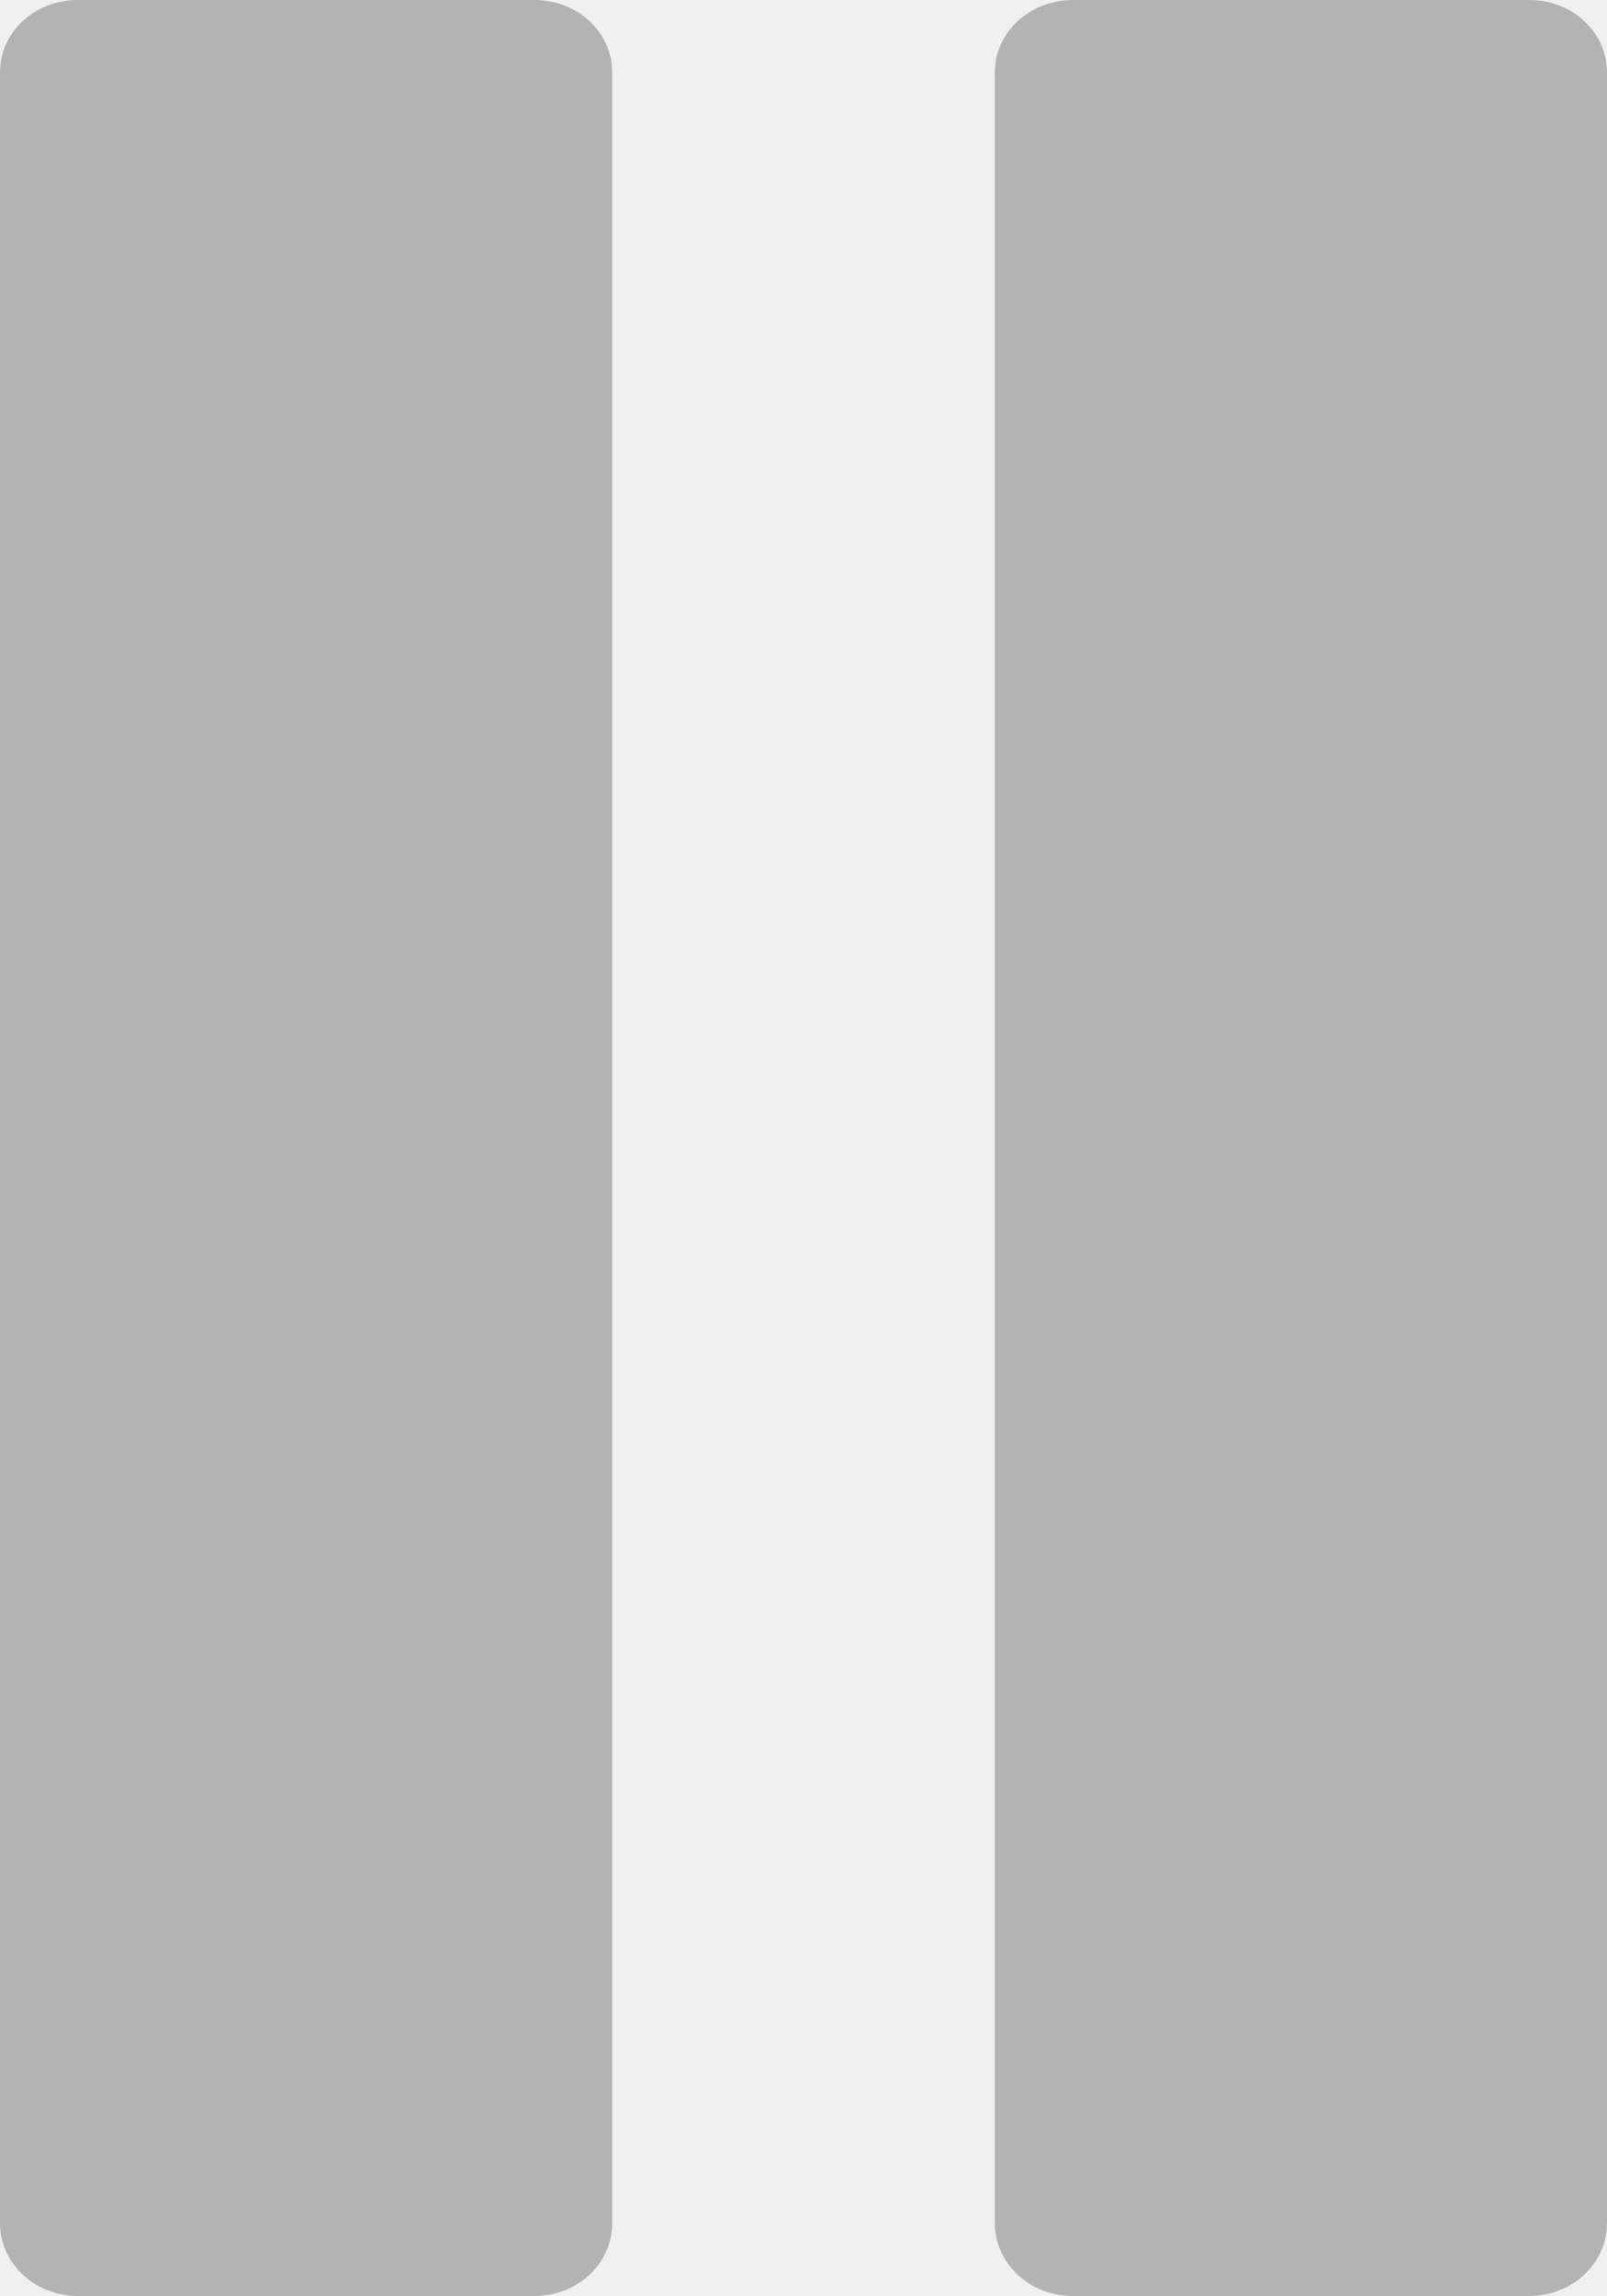
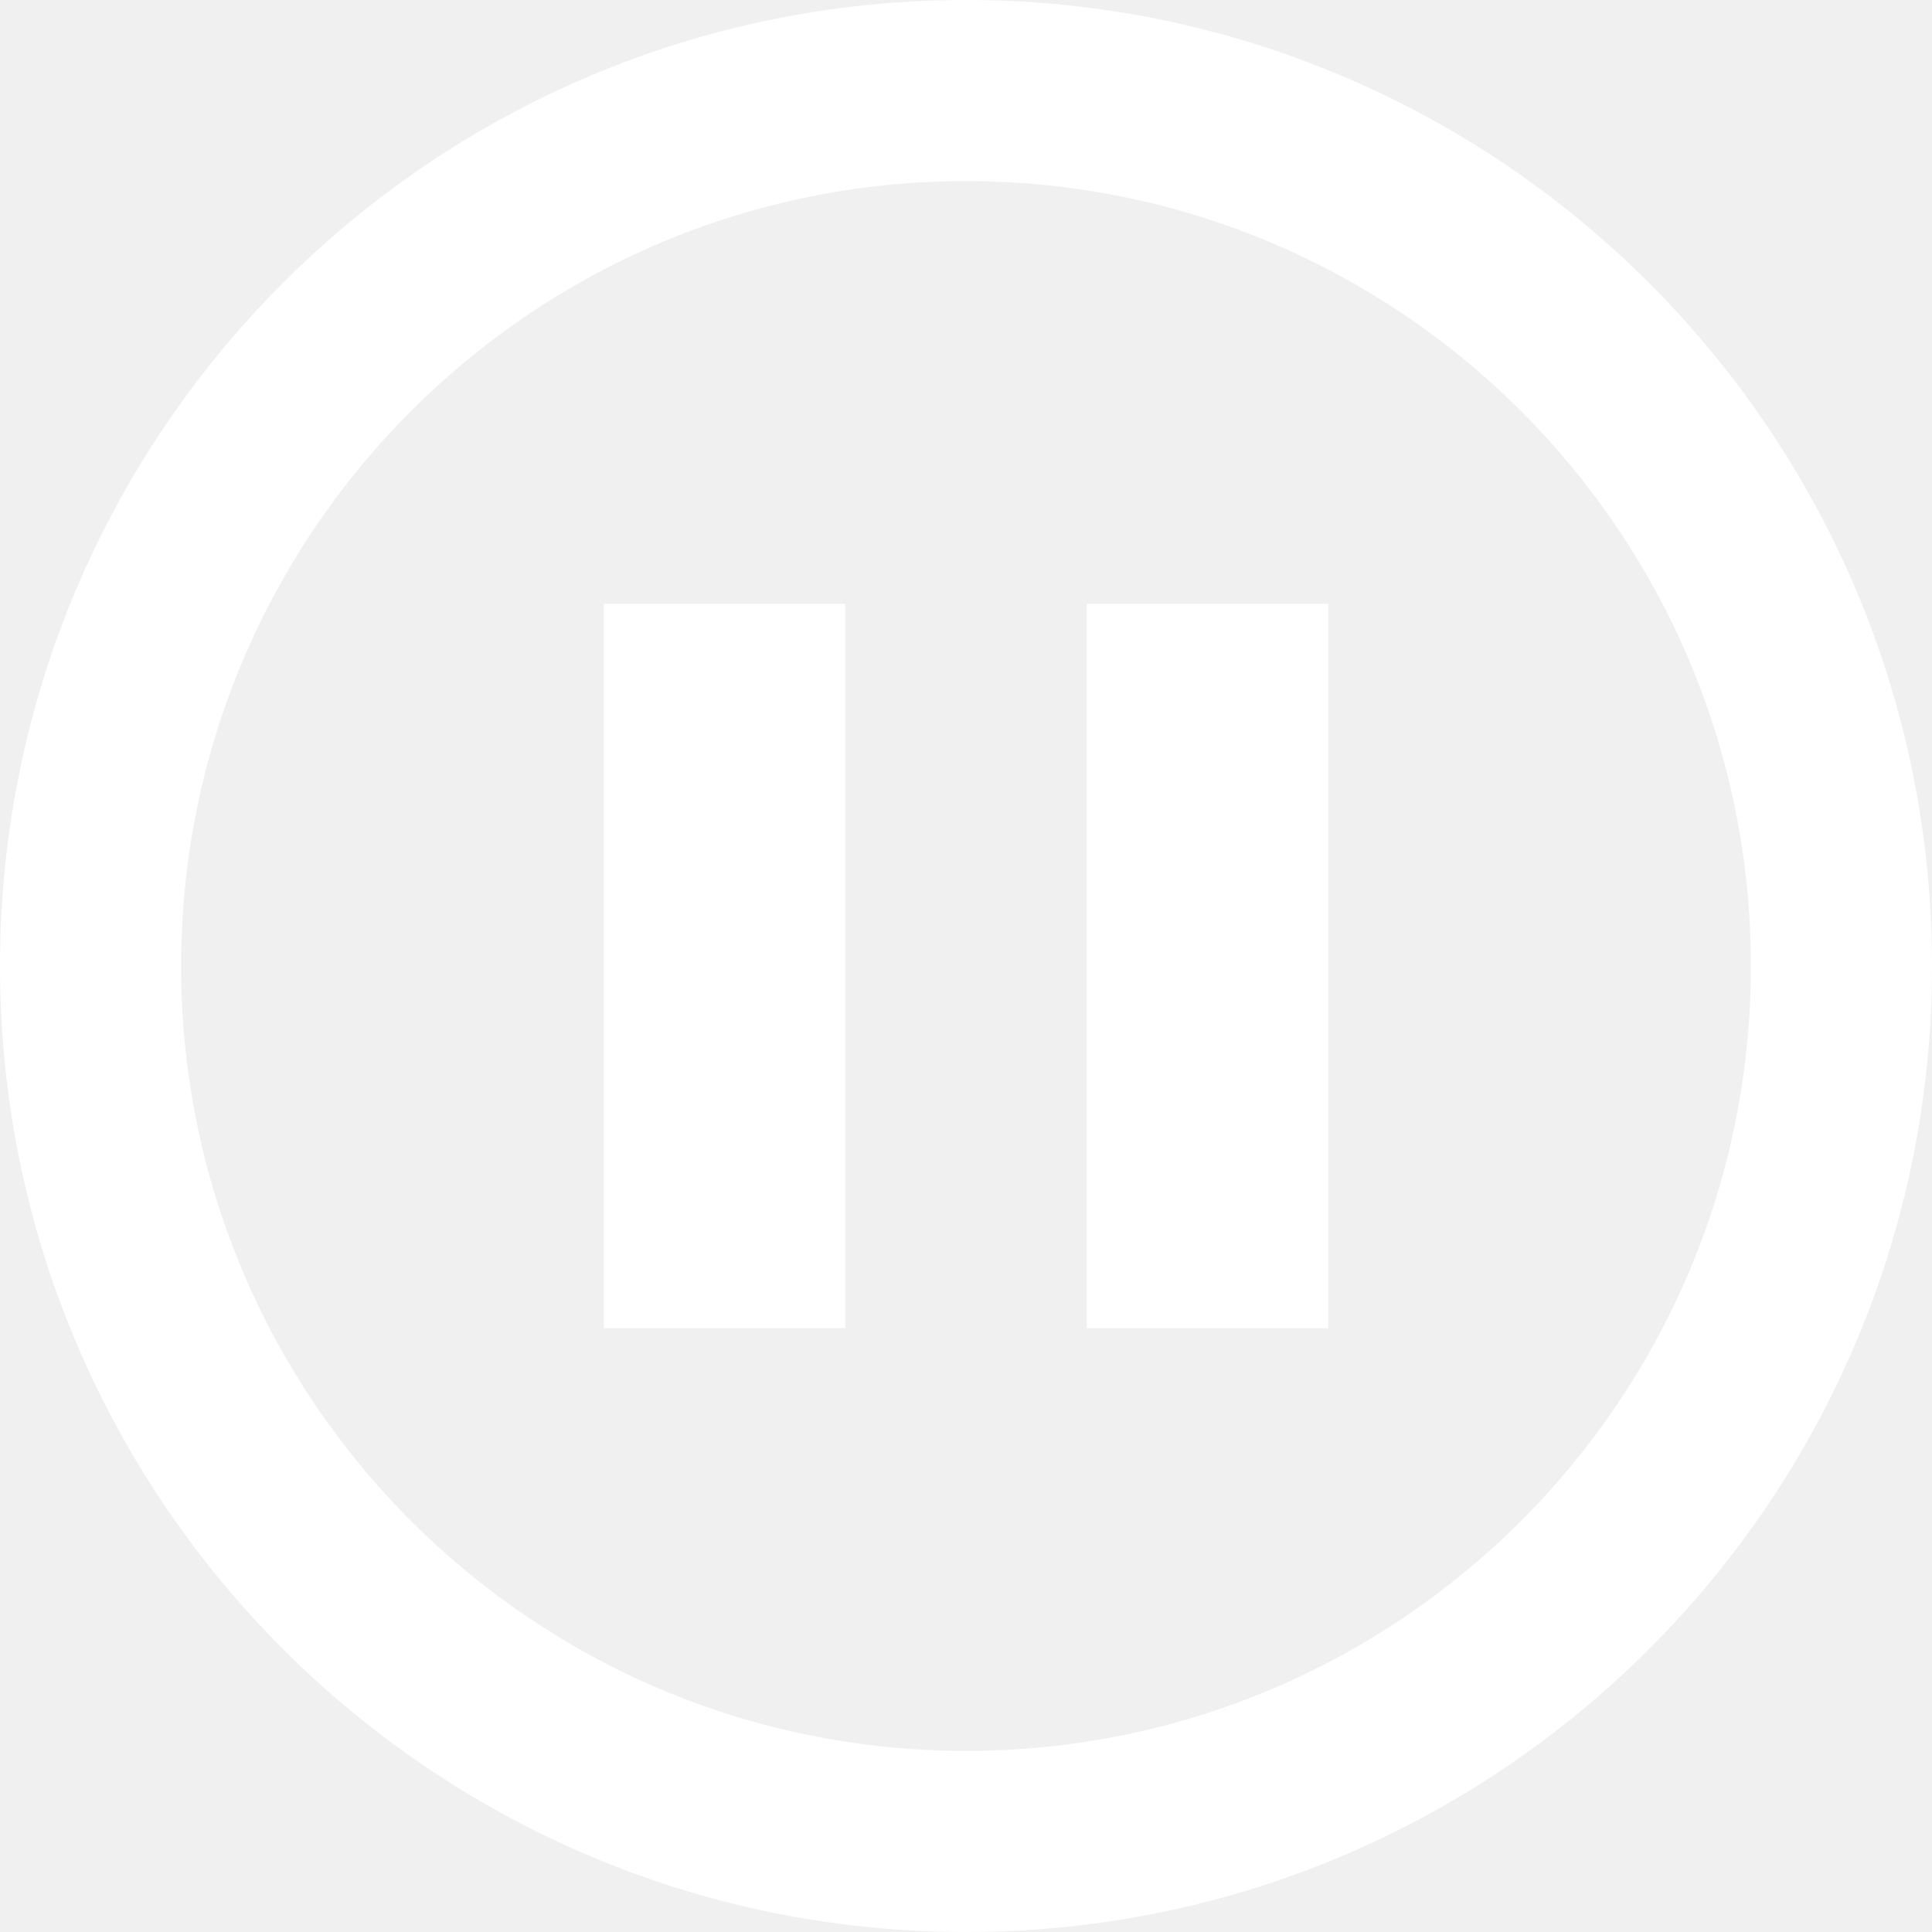
- <svg xmlns="http://www.w3.org/2000/svg" width="21" height="30" viewBox="0 0 21 30" fill="none">
-   <path d="M8 29.047V0.945C8 0.422 7.55 0 6.983 0H1.017C0.45 0 0 0.422 0 0.945V29.047C0 29.57 0.45 30 1.017 30H6.983C7.55 30 8 29.578 8 29.047Z" fill="#B3B3B3" />
-   <path d="M19.983 0H14.017C13.458 0 13 0.422 13 0.945V29.047C13 29.57 13.45 30 14.017 30H19.983C20.542 30 21 29.578 21 29.047V0.945C21 0.422 20.55 0 19.983 0Z" fill="#B3B3B3" />
+ <svg xmlns="http://www.w3.org/2000/svg" version="1.1" width="64" height="64" viewBox="0 0 64 64">
+   <path fill="#fff" d="M32 0c-17.673 0-32 14.327-32 32s14.327 32 32 32 32-14.327 32-32-14.327-32-32-32zM32 58c-14.359 0-26-11.641-26-26s11.641-26 26-26 26 11.641 26 26-11.641 26-26 26zM20 20h8v24h-8zM36 20h8v24h-8z" />
</svg>
